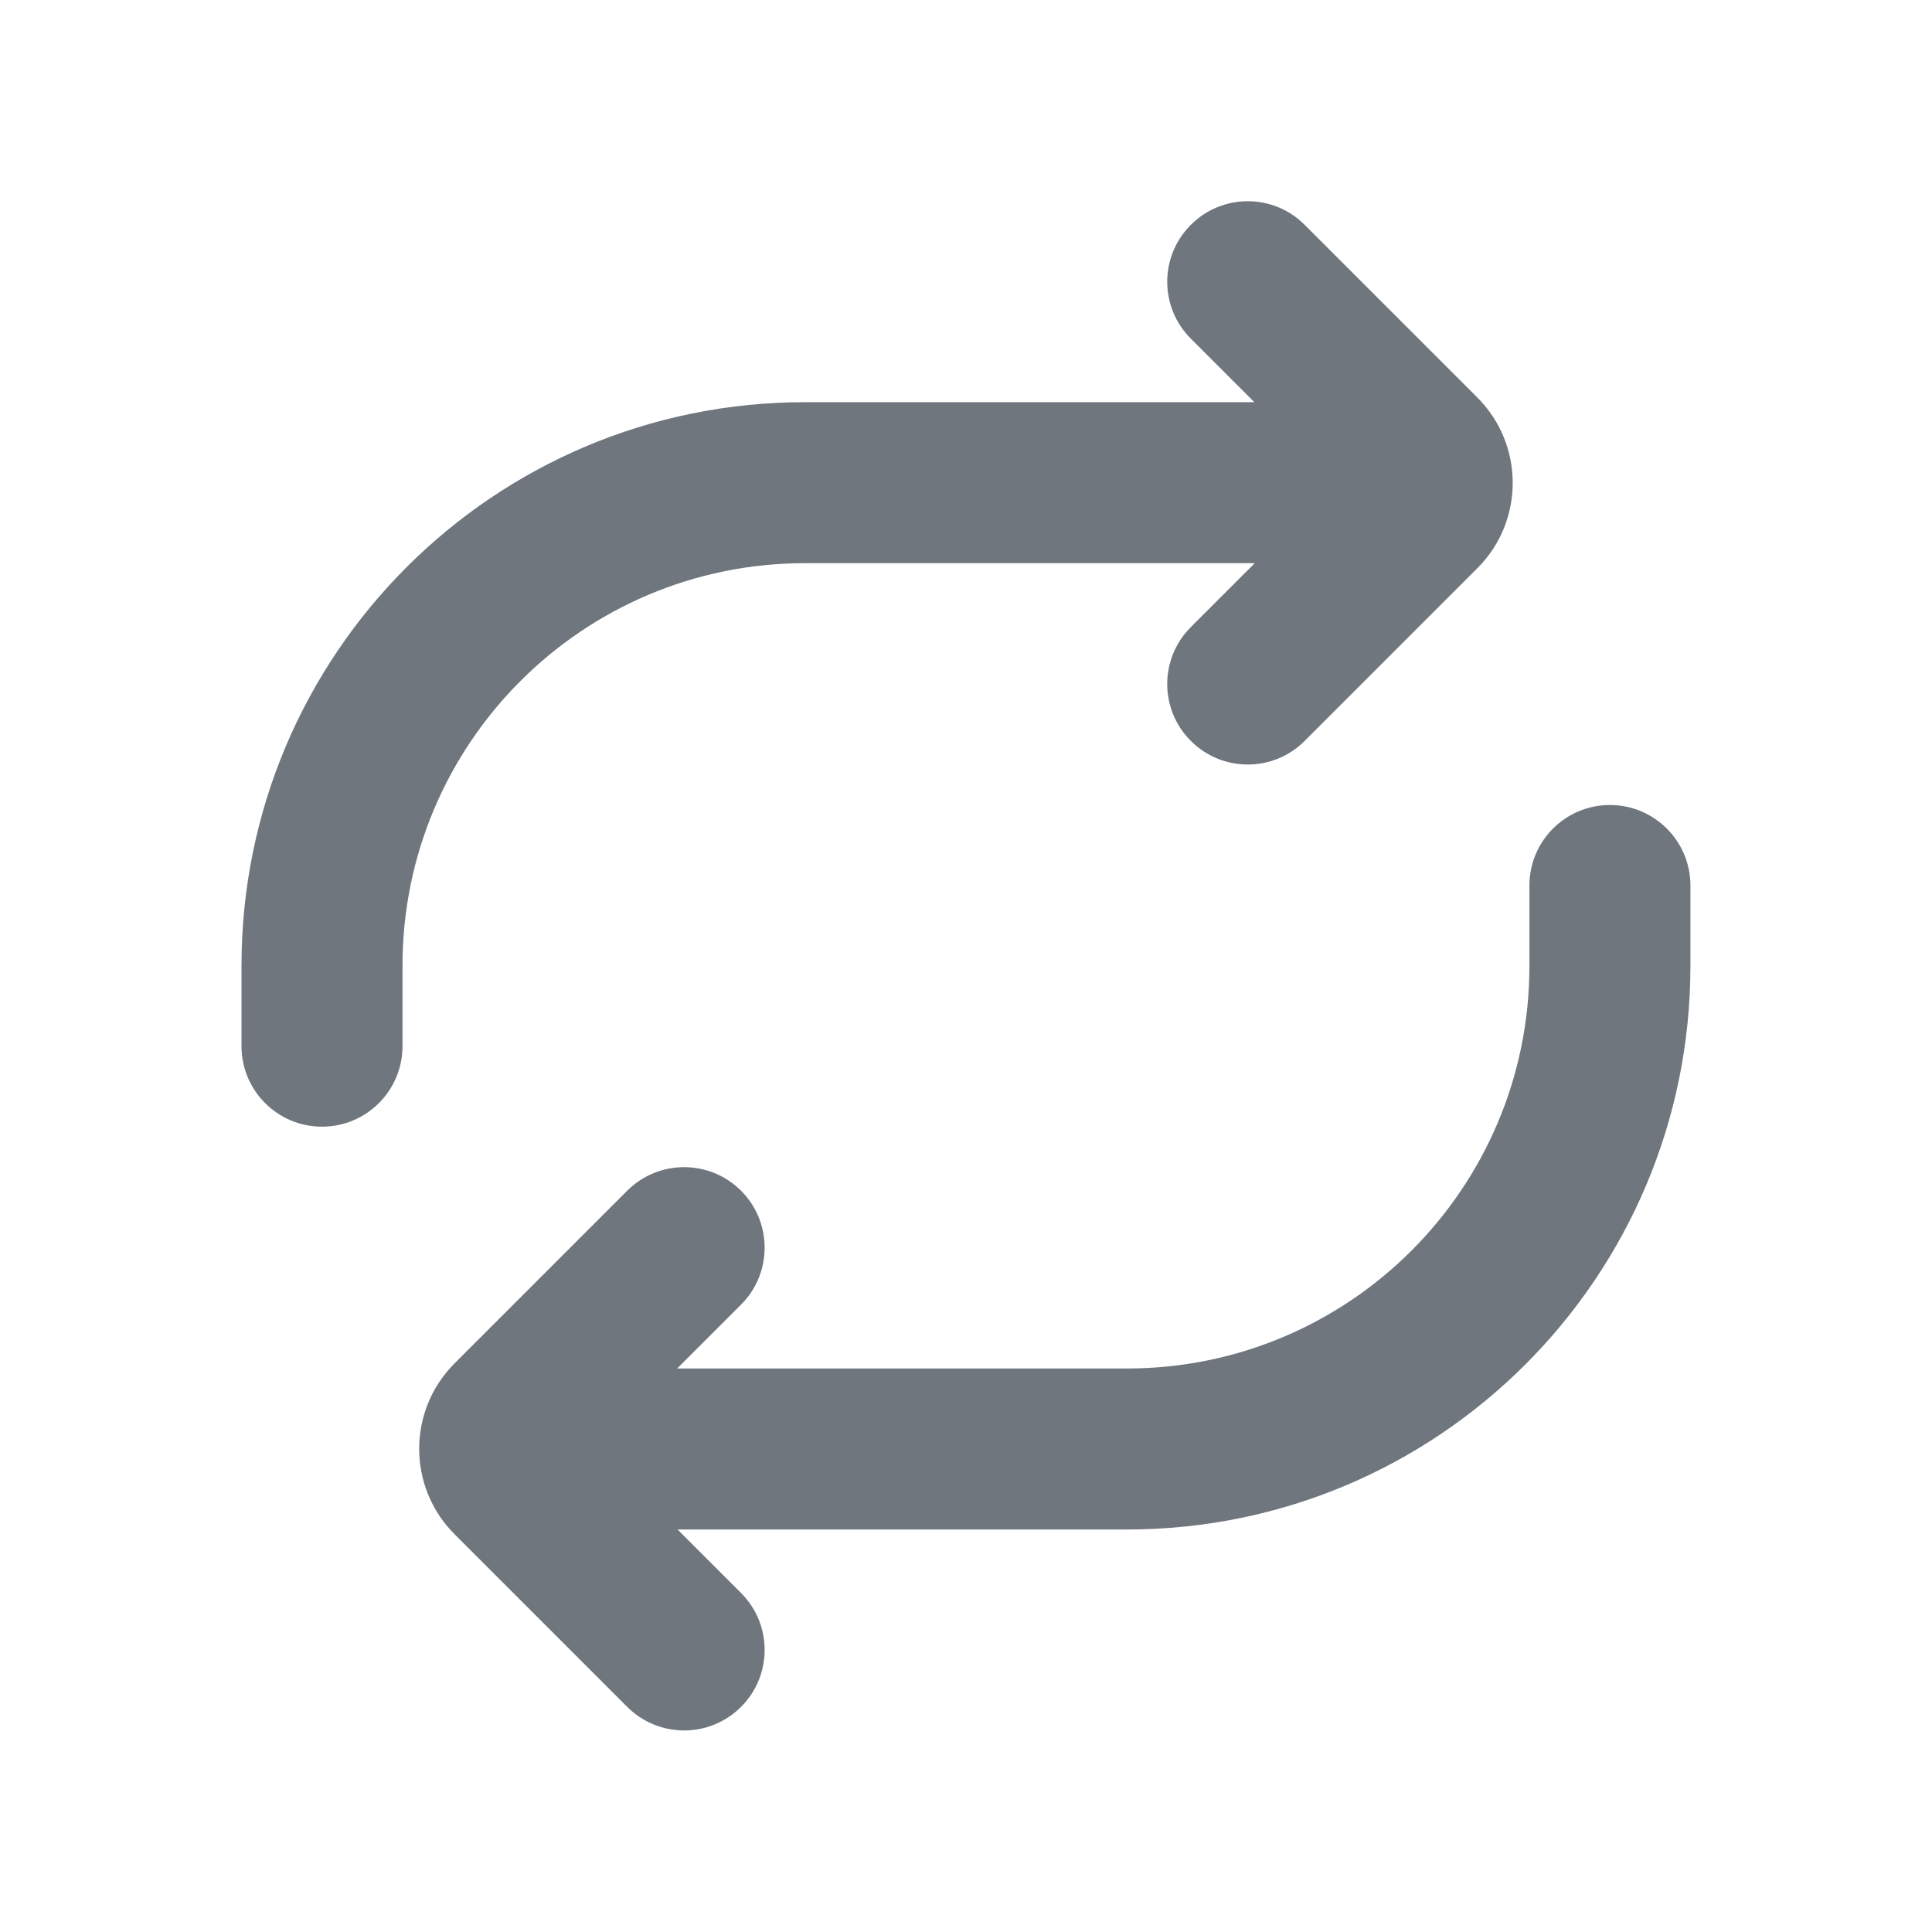
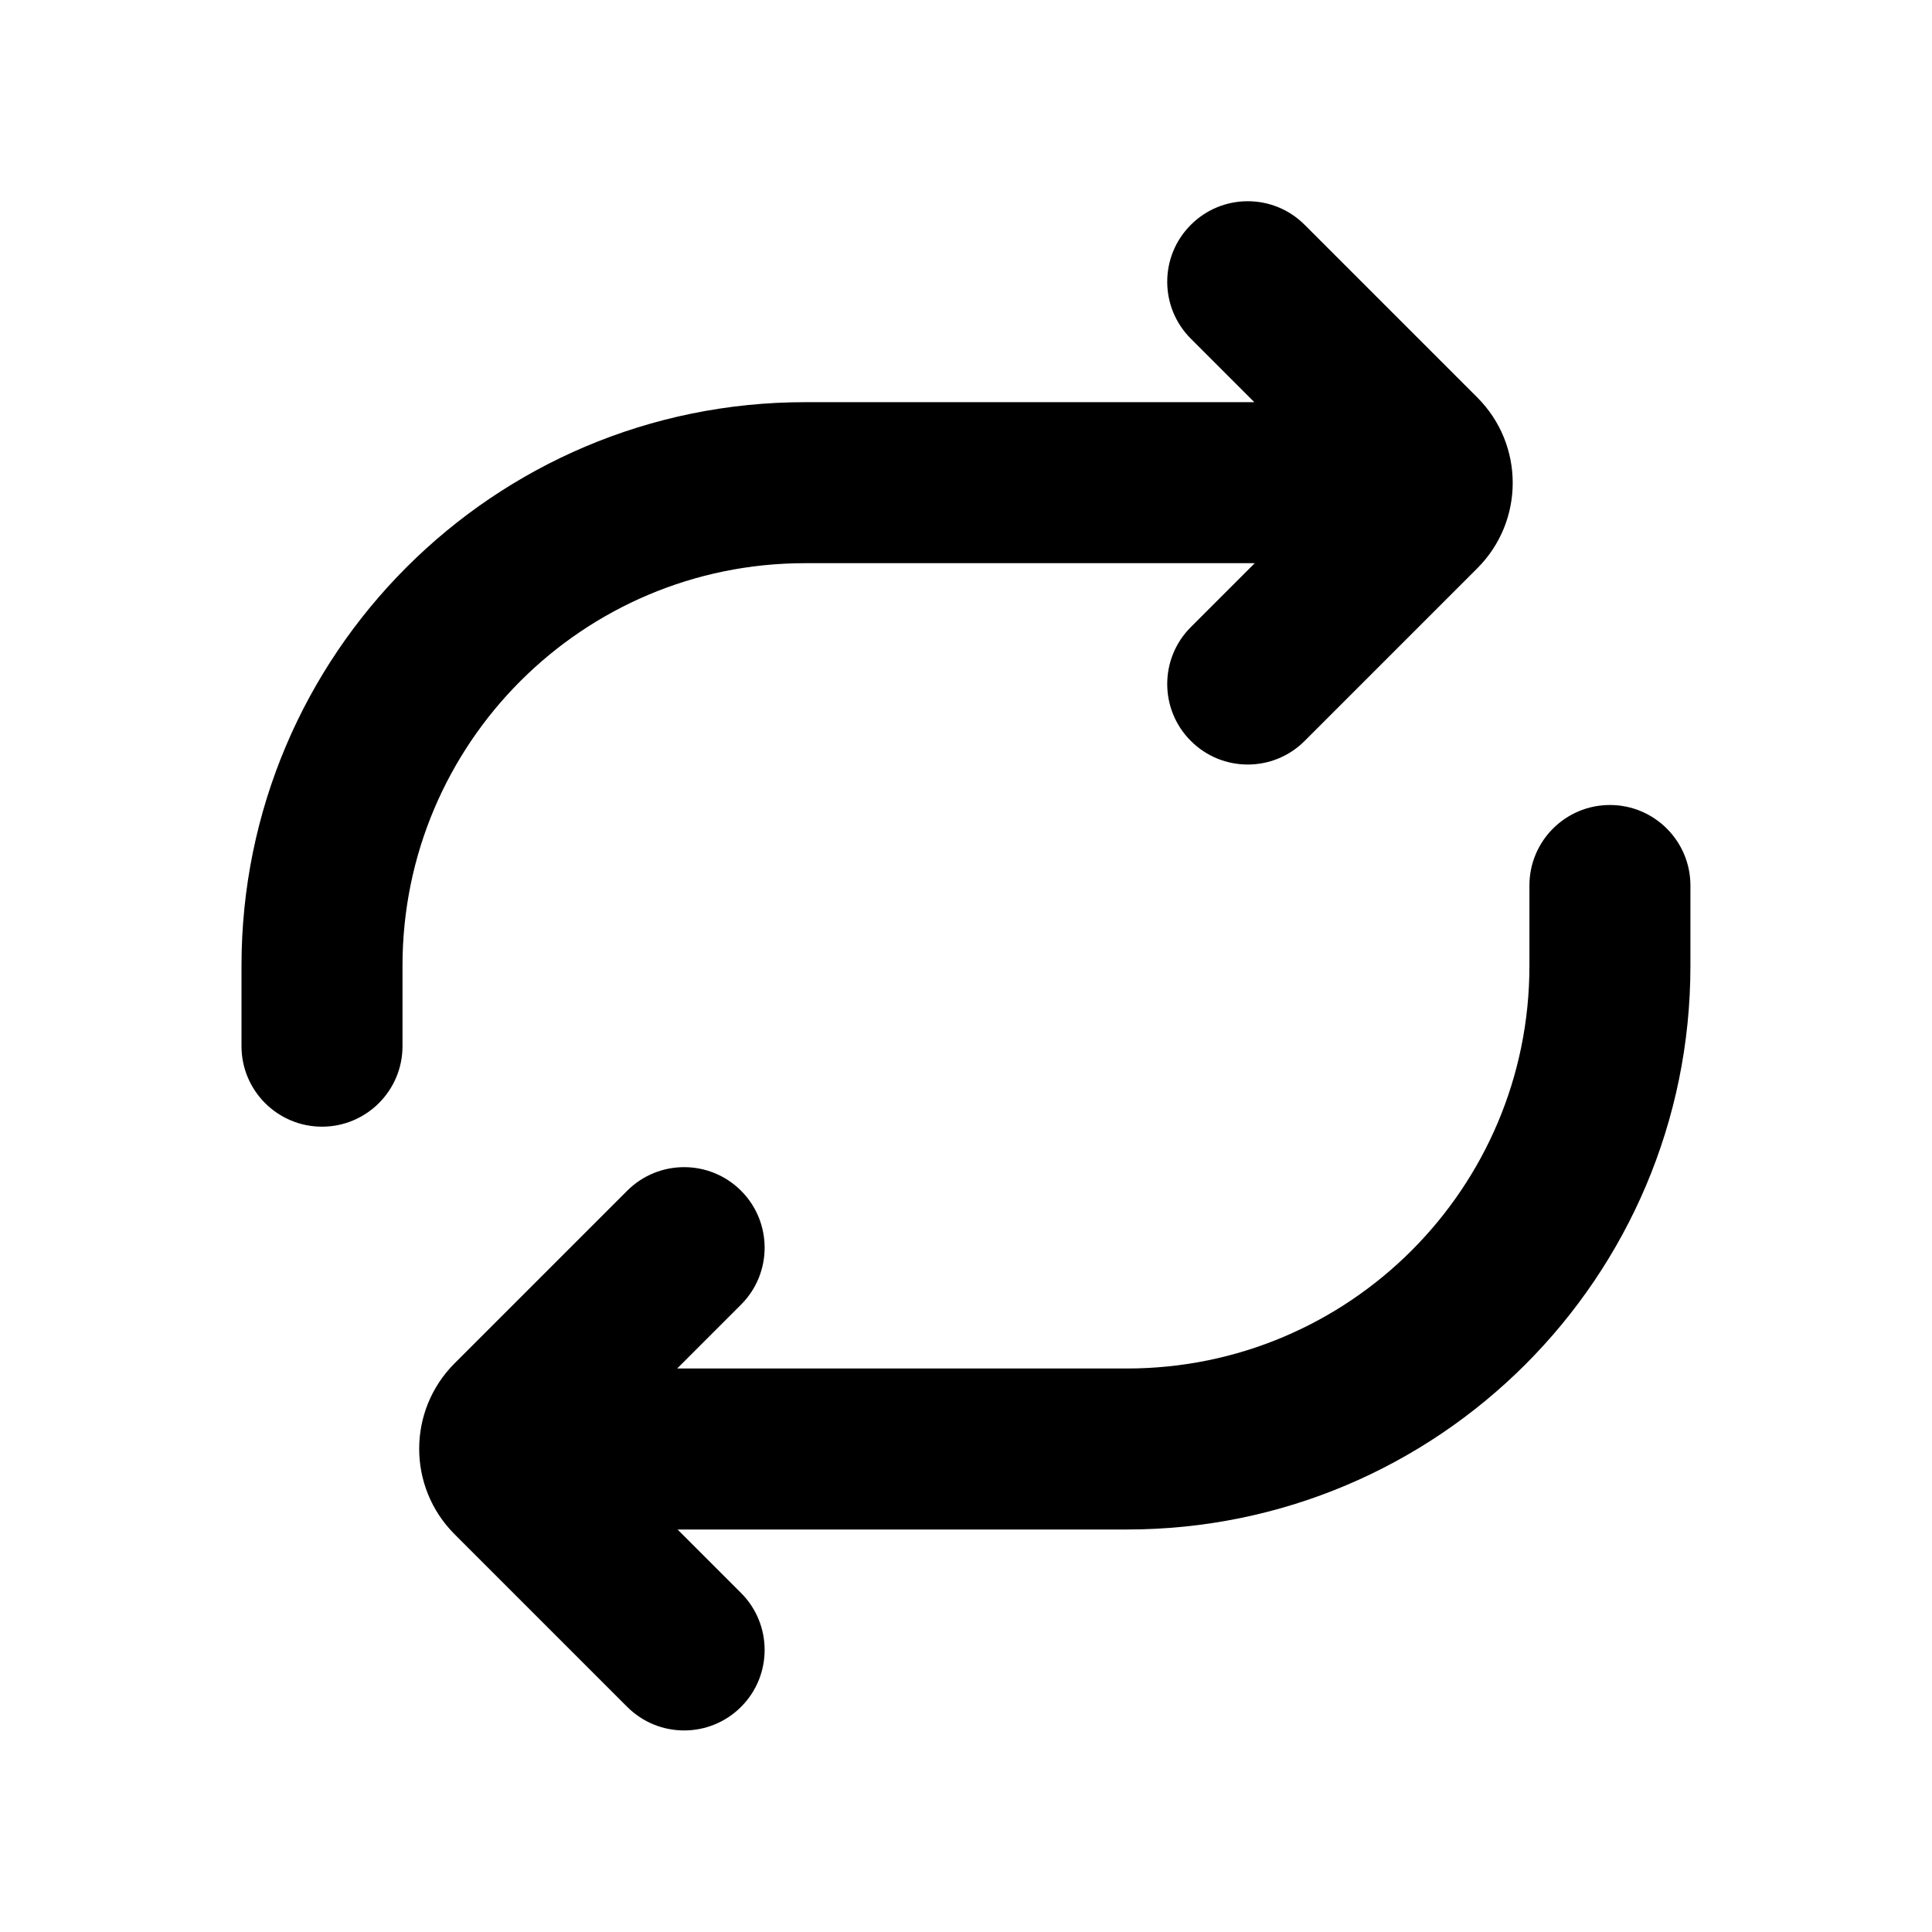
- <svg xmlns="http://www.w3.org/2000/svg" width="24" height="24" color="#6F767E" viewBox="56 16 24 24" fill="none">
+ <svg xmlns="http://www.w3.org/2000/svg" width="24" height="24" viewBox="56 16 24 24" fill="none">
  <path d="M32.207 18.793C31.817 18.402 31.183 18.402 30.793 18.793C30.402 19.183 30.402 19.817 30.793 20.207L31.582 20.996H26C22.134 20.996 19 24.13 19 27.996V28.996C19 29.548 19.448 29.996 20 29.996C20.552 29.996 21 29.548 21 28.996V27.996C21 25.235 23.239 22.996 26 22.996H31.587L30.793 23.79C30.402 24.18 30.402 24.814 30.793 25.204C31.183 25.595 31.817 25.595 32.207 25.204L34.352 23.059C34.938 22.473 34.938 21.524 34.352 20.938L32.207 18.793Z" fill="currentColor" />
  <path d="M29.998 35C33.864 35 36.998 31.866 36.998 28V27C36.998 26.448 36.551 26 35.998 26C35.446 26 34.998 26.448 34.998 27V28C34.998 30.761 32.76 33 29.998 33H24.412L25.206 32.206C25.596 31.816 25.596 31.182 25.206 30.792C24.815 30.401 24.182 30.401 23.791 30.792L21.646 32.937C21.061 33.523 21.061 34.472 21.646 35.058L23.791 37.203C24.182 37.594 24.815 37.594 25.206 37.203C25.596 36.813 25.596 36.179 25.206 35.789L24.417 35H29.998Z" fill="currentColor" />
  <path d="M72.207 18.793C71.817 18.402 71.183 18.402 70.793 18.793C70.402 19.183 70.402 19.817 70.793 20.207L71.582 20.996H66C62.134 20.996 59 24.13 59 27.996V28.996C59 29.548 59.448 29.996 60 29.996C60.552 29.996 61 29.548 61 28.996V27.996C61 25.235 63.239 22.996 66 22.996H71.587L70.793 23.79C70.402 24.18 70.402 24.814 70.793 25.204C71.183 25.595 71.817 25.595 72.207 25.204L74.352 23.059C74.938 22.473 74.938 21.524 74.352 20.938L72.207 18.793Z" fill="currentColor" />
  <path d="M69.999 35C73.865 35 76.999 31.866 76.999 28V27C76.999 26.448 76.551 26 75.999 26C75.446 26 74.999 26.448 74.999 27V28C74.999 30.761 72.76 33 69.999 33H64.412L65.206 32.206C65.596 31.816 65.596 31.182 65.206 30.792C64.815 30.401 64.182 30.401 63.791 30.792L61.646 32.937C61.061 33.523 61.061 34.472 61.646 35.058L63.791 37.203C64.182 37.594 64.815 37.594 65.206 37.203C65.596 36.813 65.596 36.179 65.206 35.789L64.417 35H69.999Z" fill="currentColor" />
</svg>
